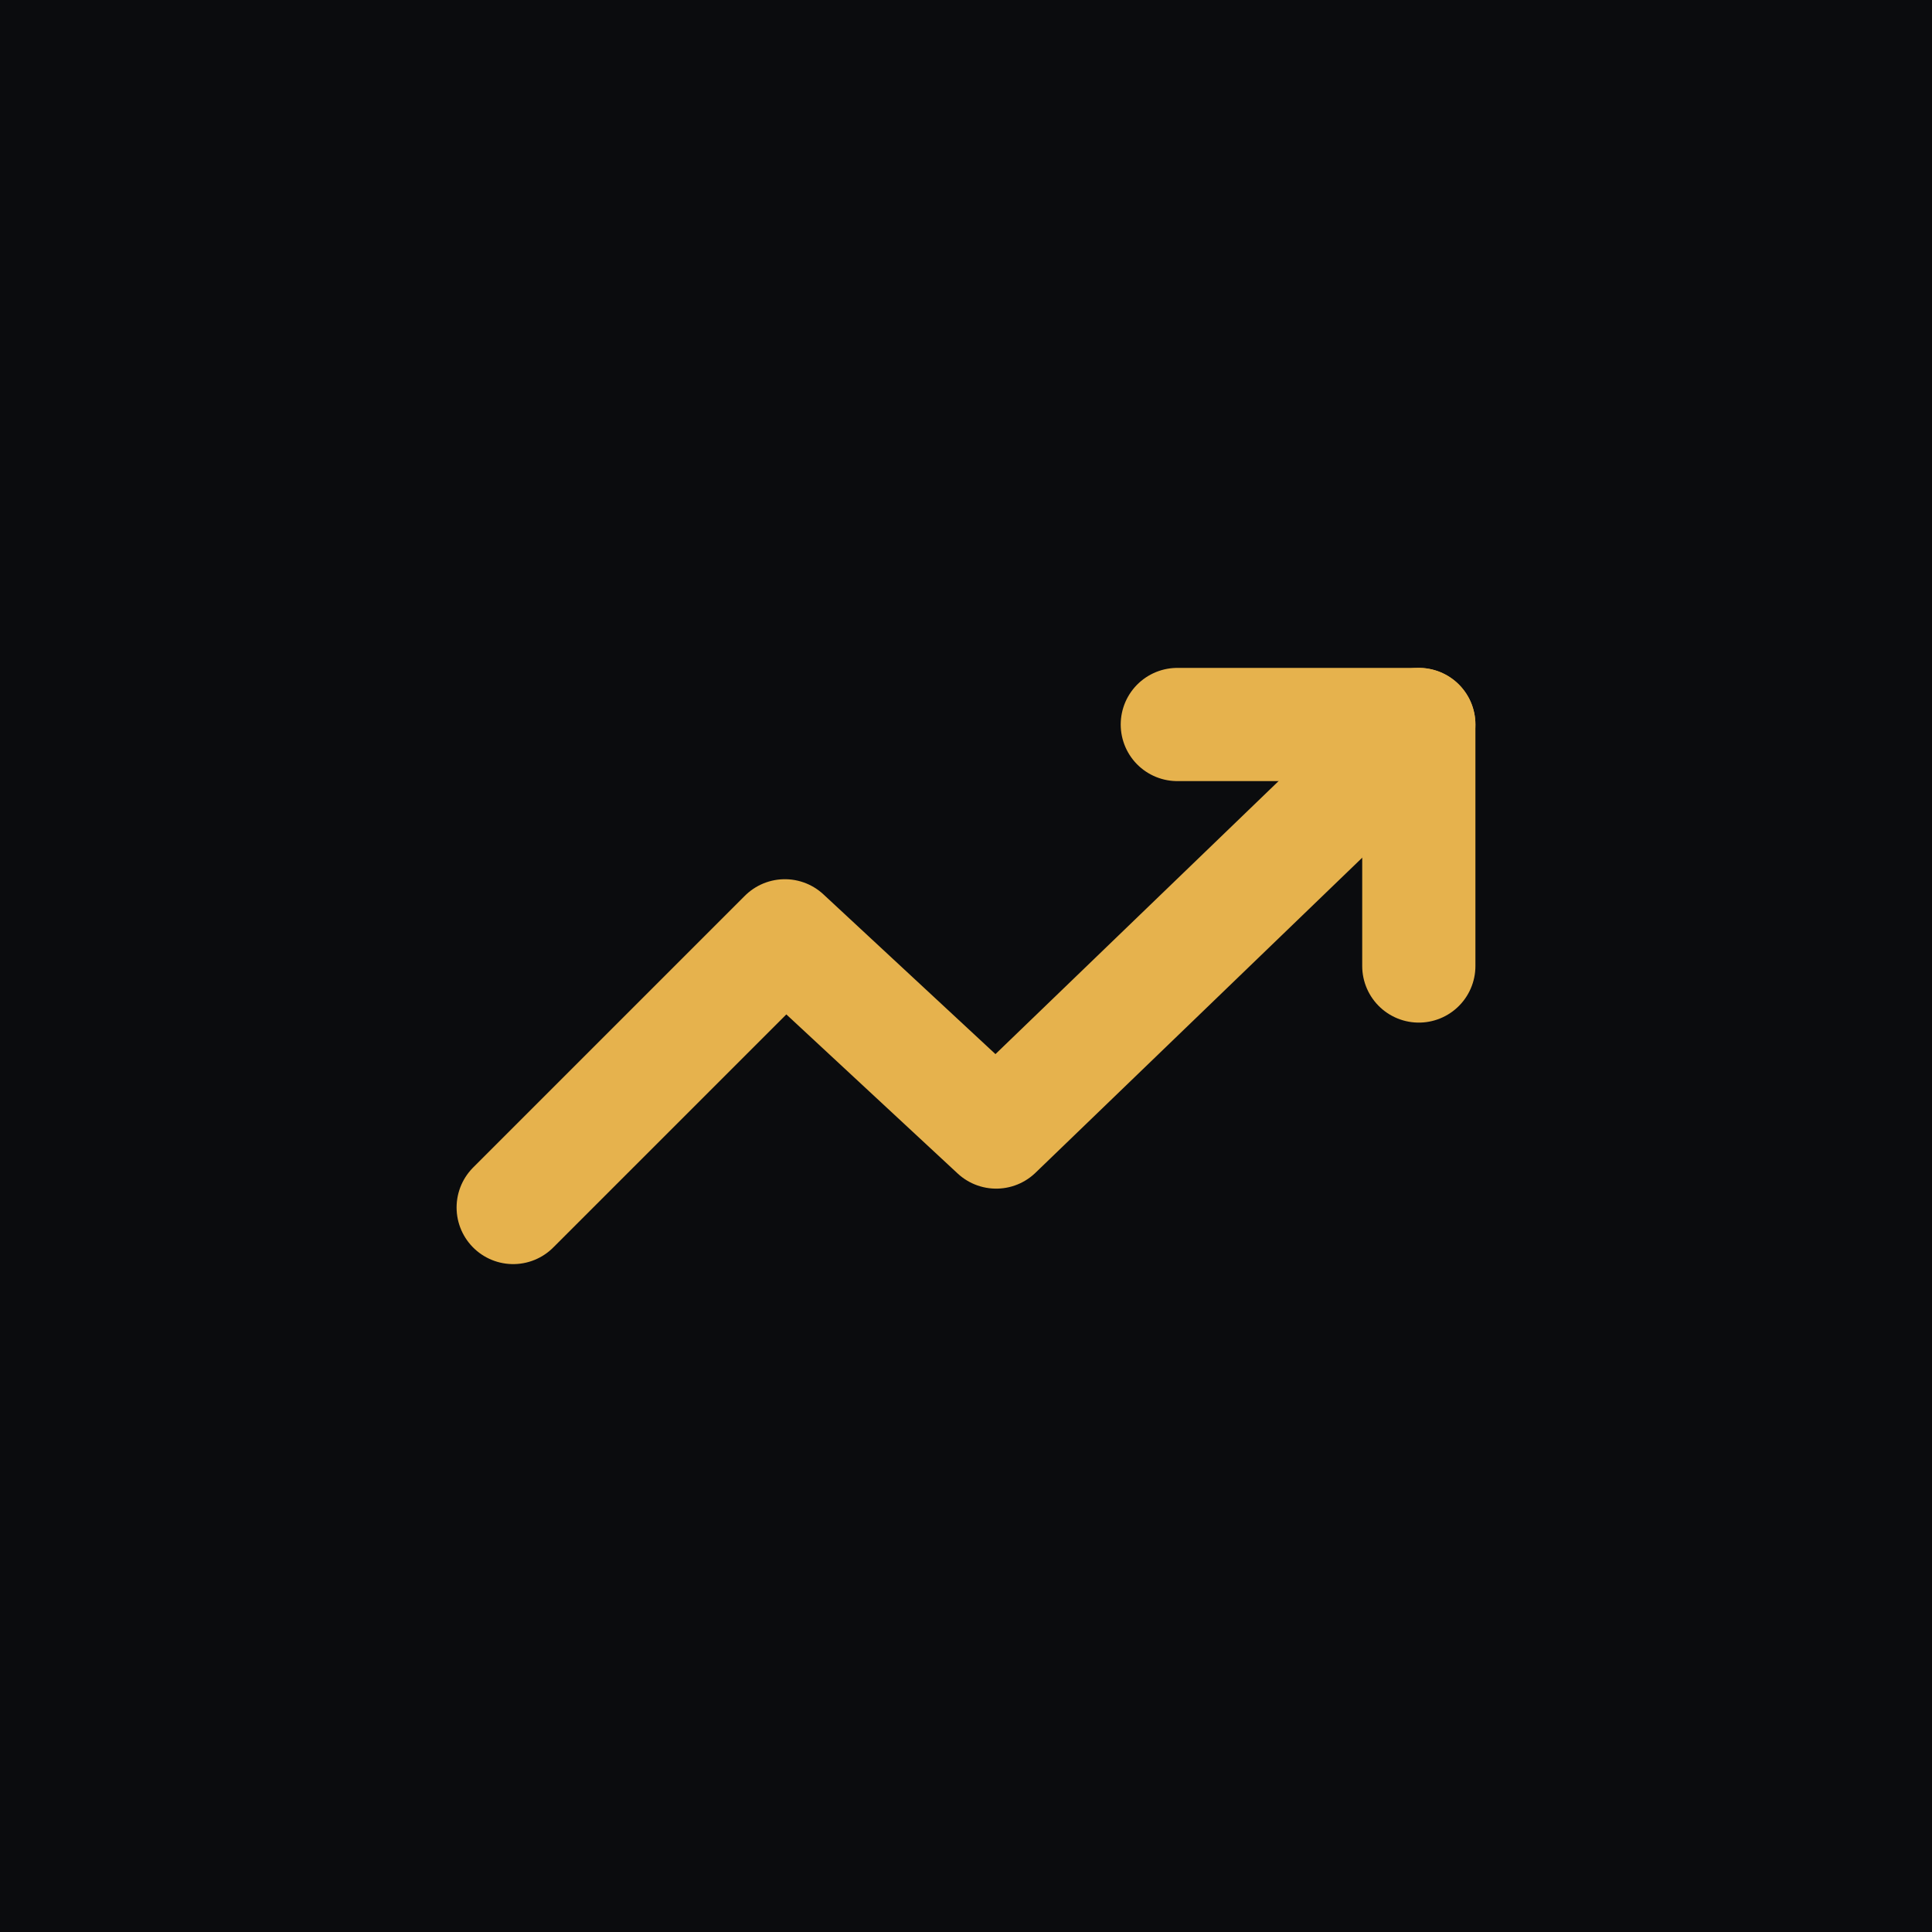
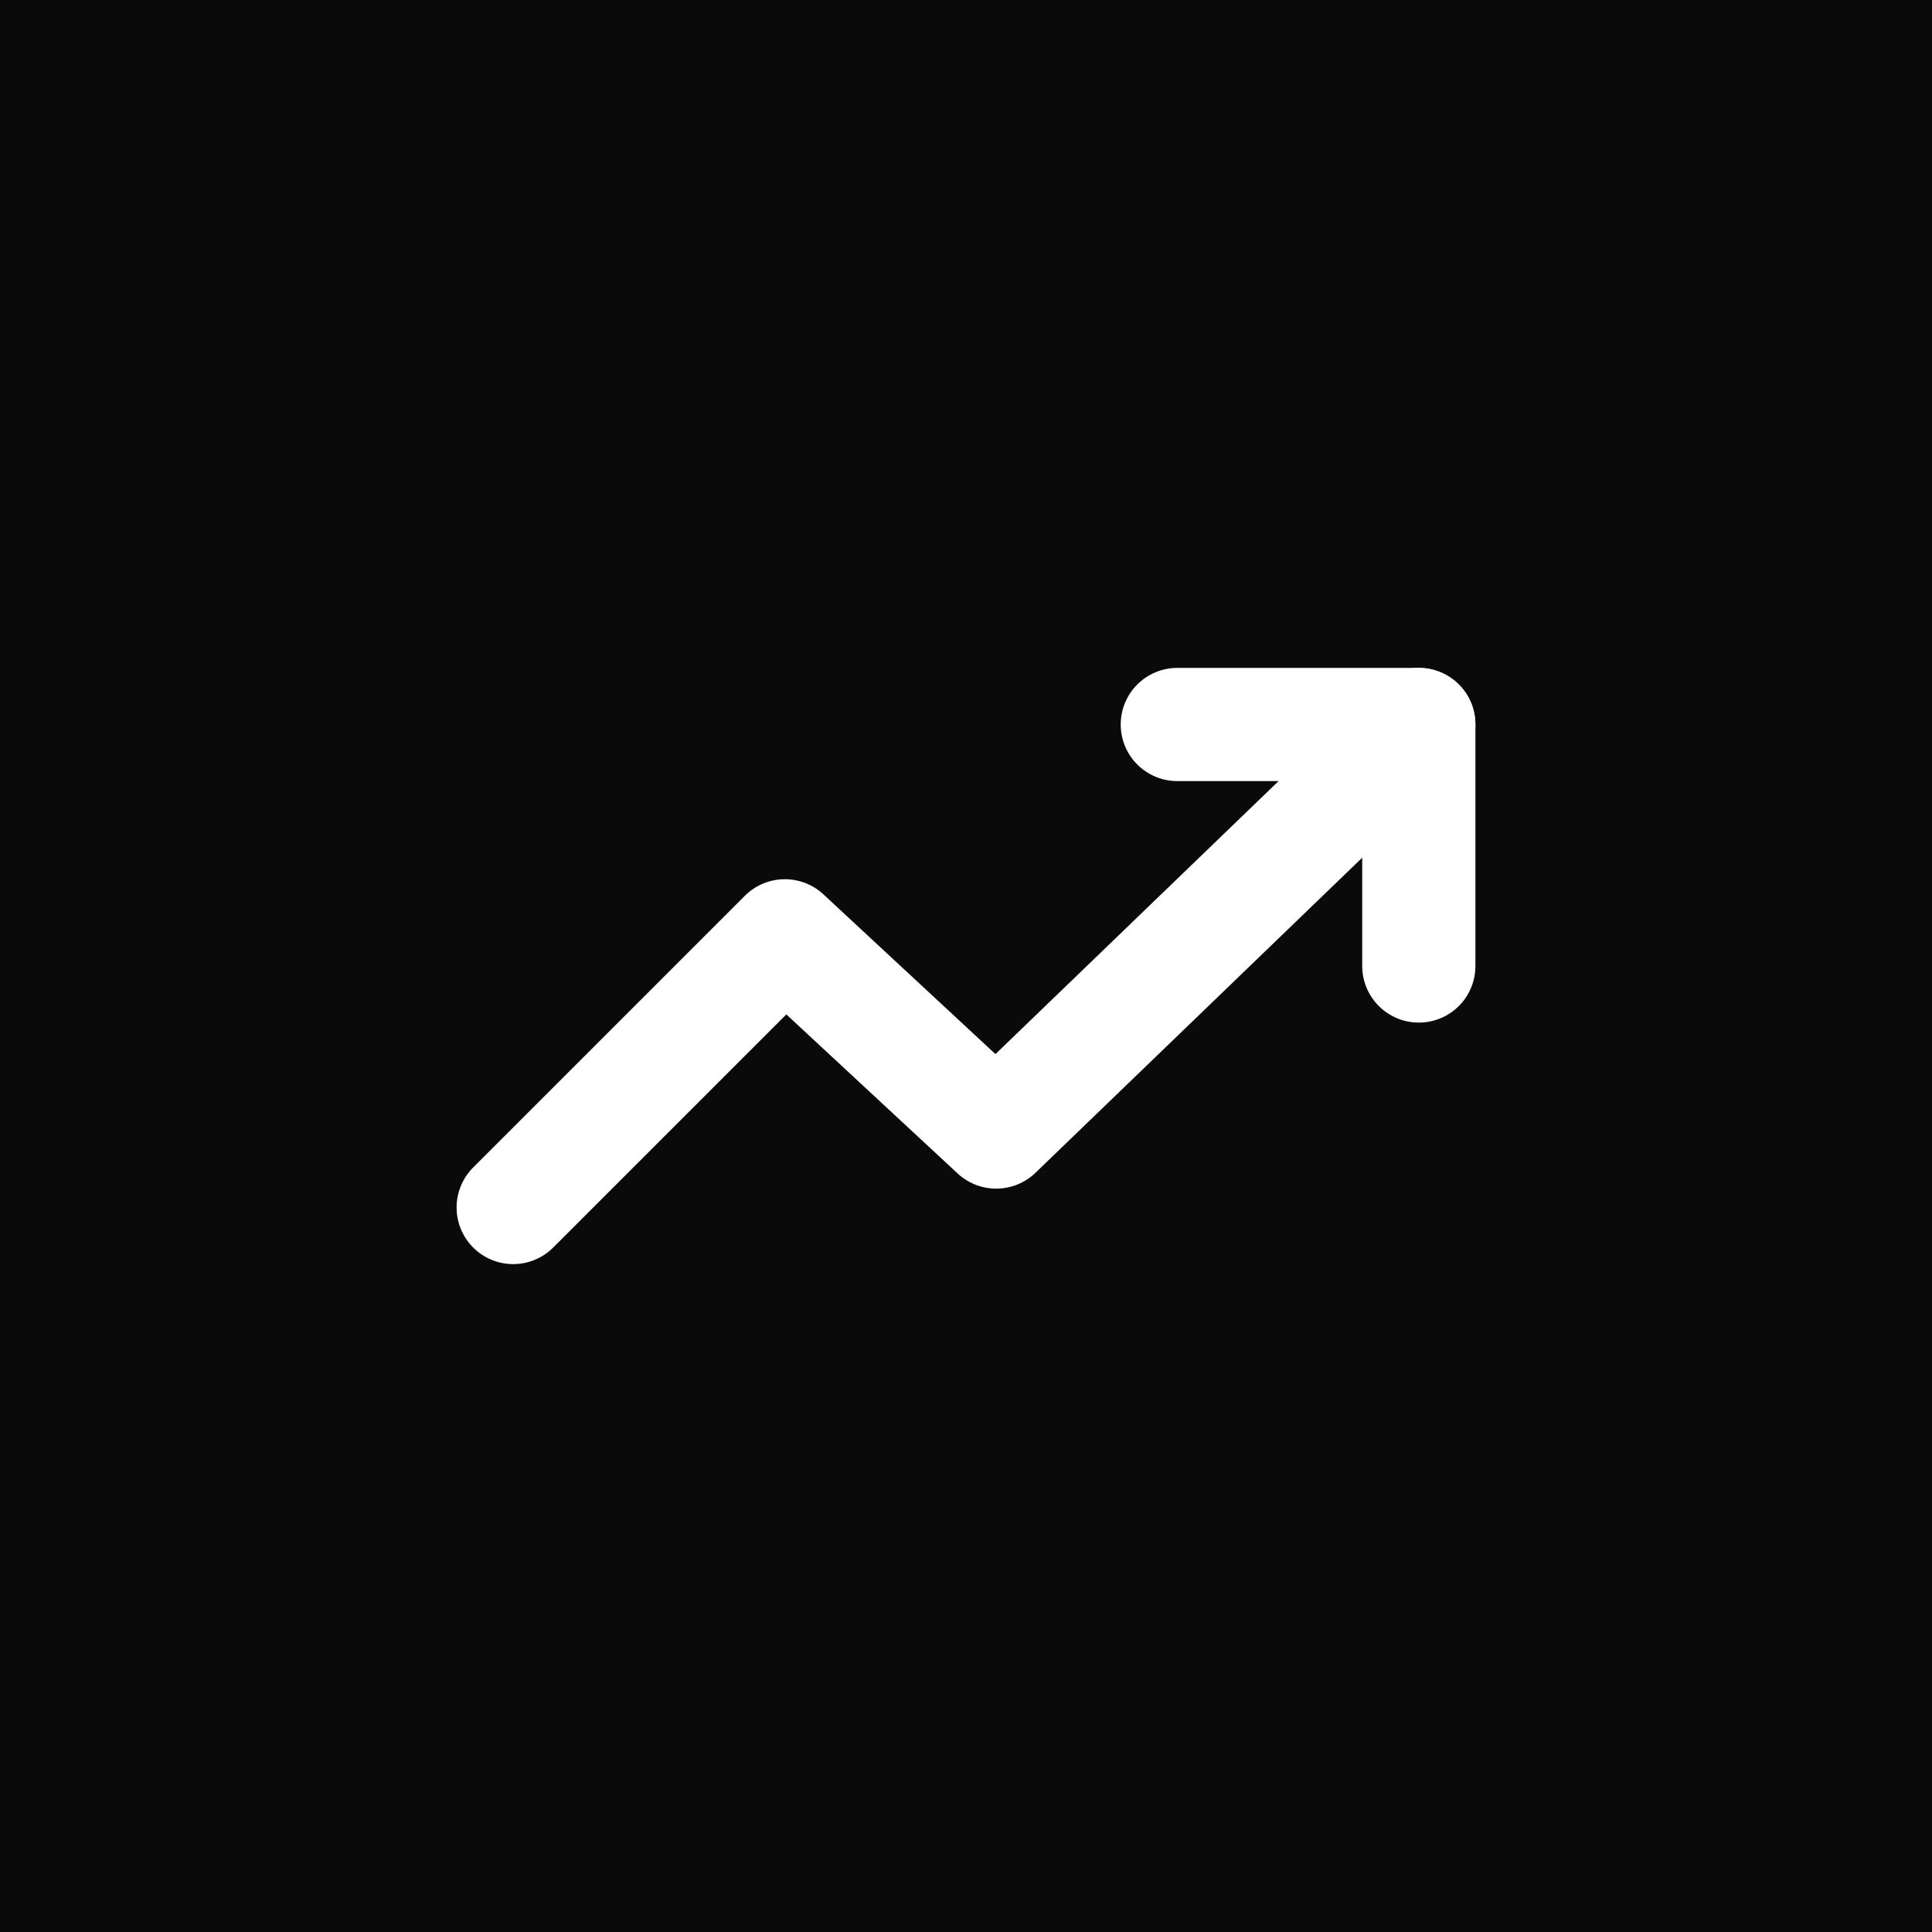
<svg xmlns="http://www.w3.org/2000/svg" viewBox="0 0 512 512">
-   <rect width="512" height="512" fill="#0B0C0E" />
-   <path d="M136 320 L208 248 L264 300 L376 192" fill="none" stroke="#E6B24D" stroke-width="30" stroke-linecap="round" stroke-linejoin="round" />
-   <path d="M312 192 h64 v64" fill="none" stroke="#E6B24D" stroke-width="30" stroke-linecap="round" stroke-linejoin="round" />
+   <rect width="512" height="512" fill="#0a0a0a" />
+   <path d="M136 320 L208 248 L264 300 L376 192" fill="none" stroke="#ffffff" stroke-width="30" stroke-linecap="round" stroke-linejoin="round" />
+   <path d="M312 192 h64 v64" fill="none" stroke="#ffffff" stroke-width="30" stroke-linecap="round" stroke-linejoin="round" />
</svg>
